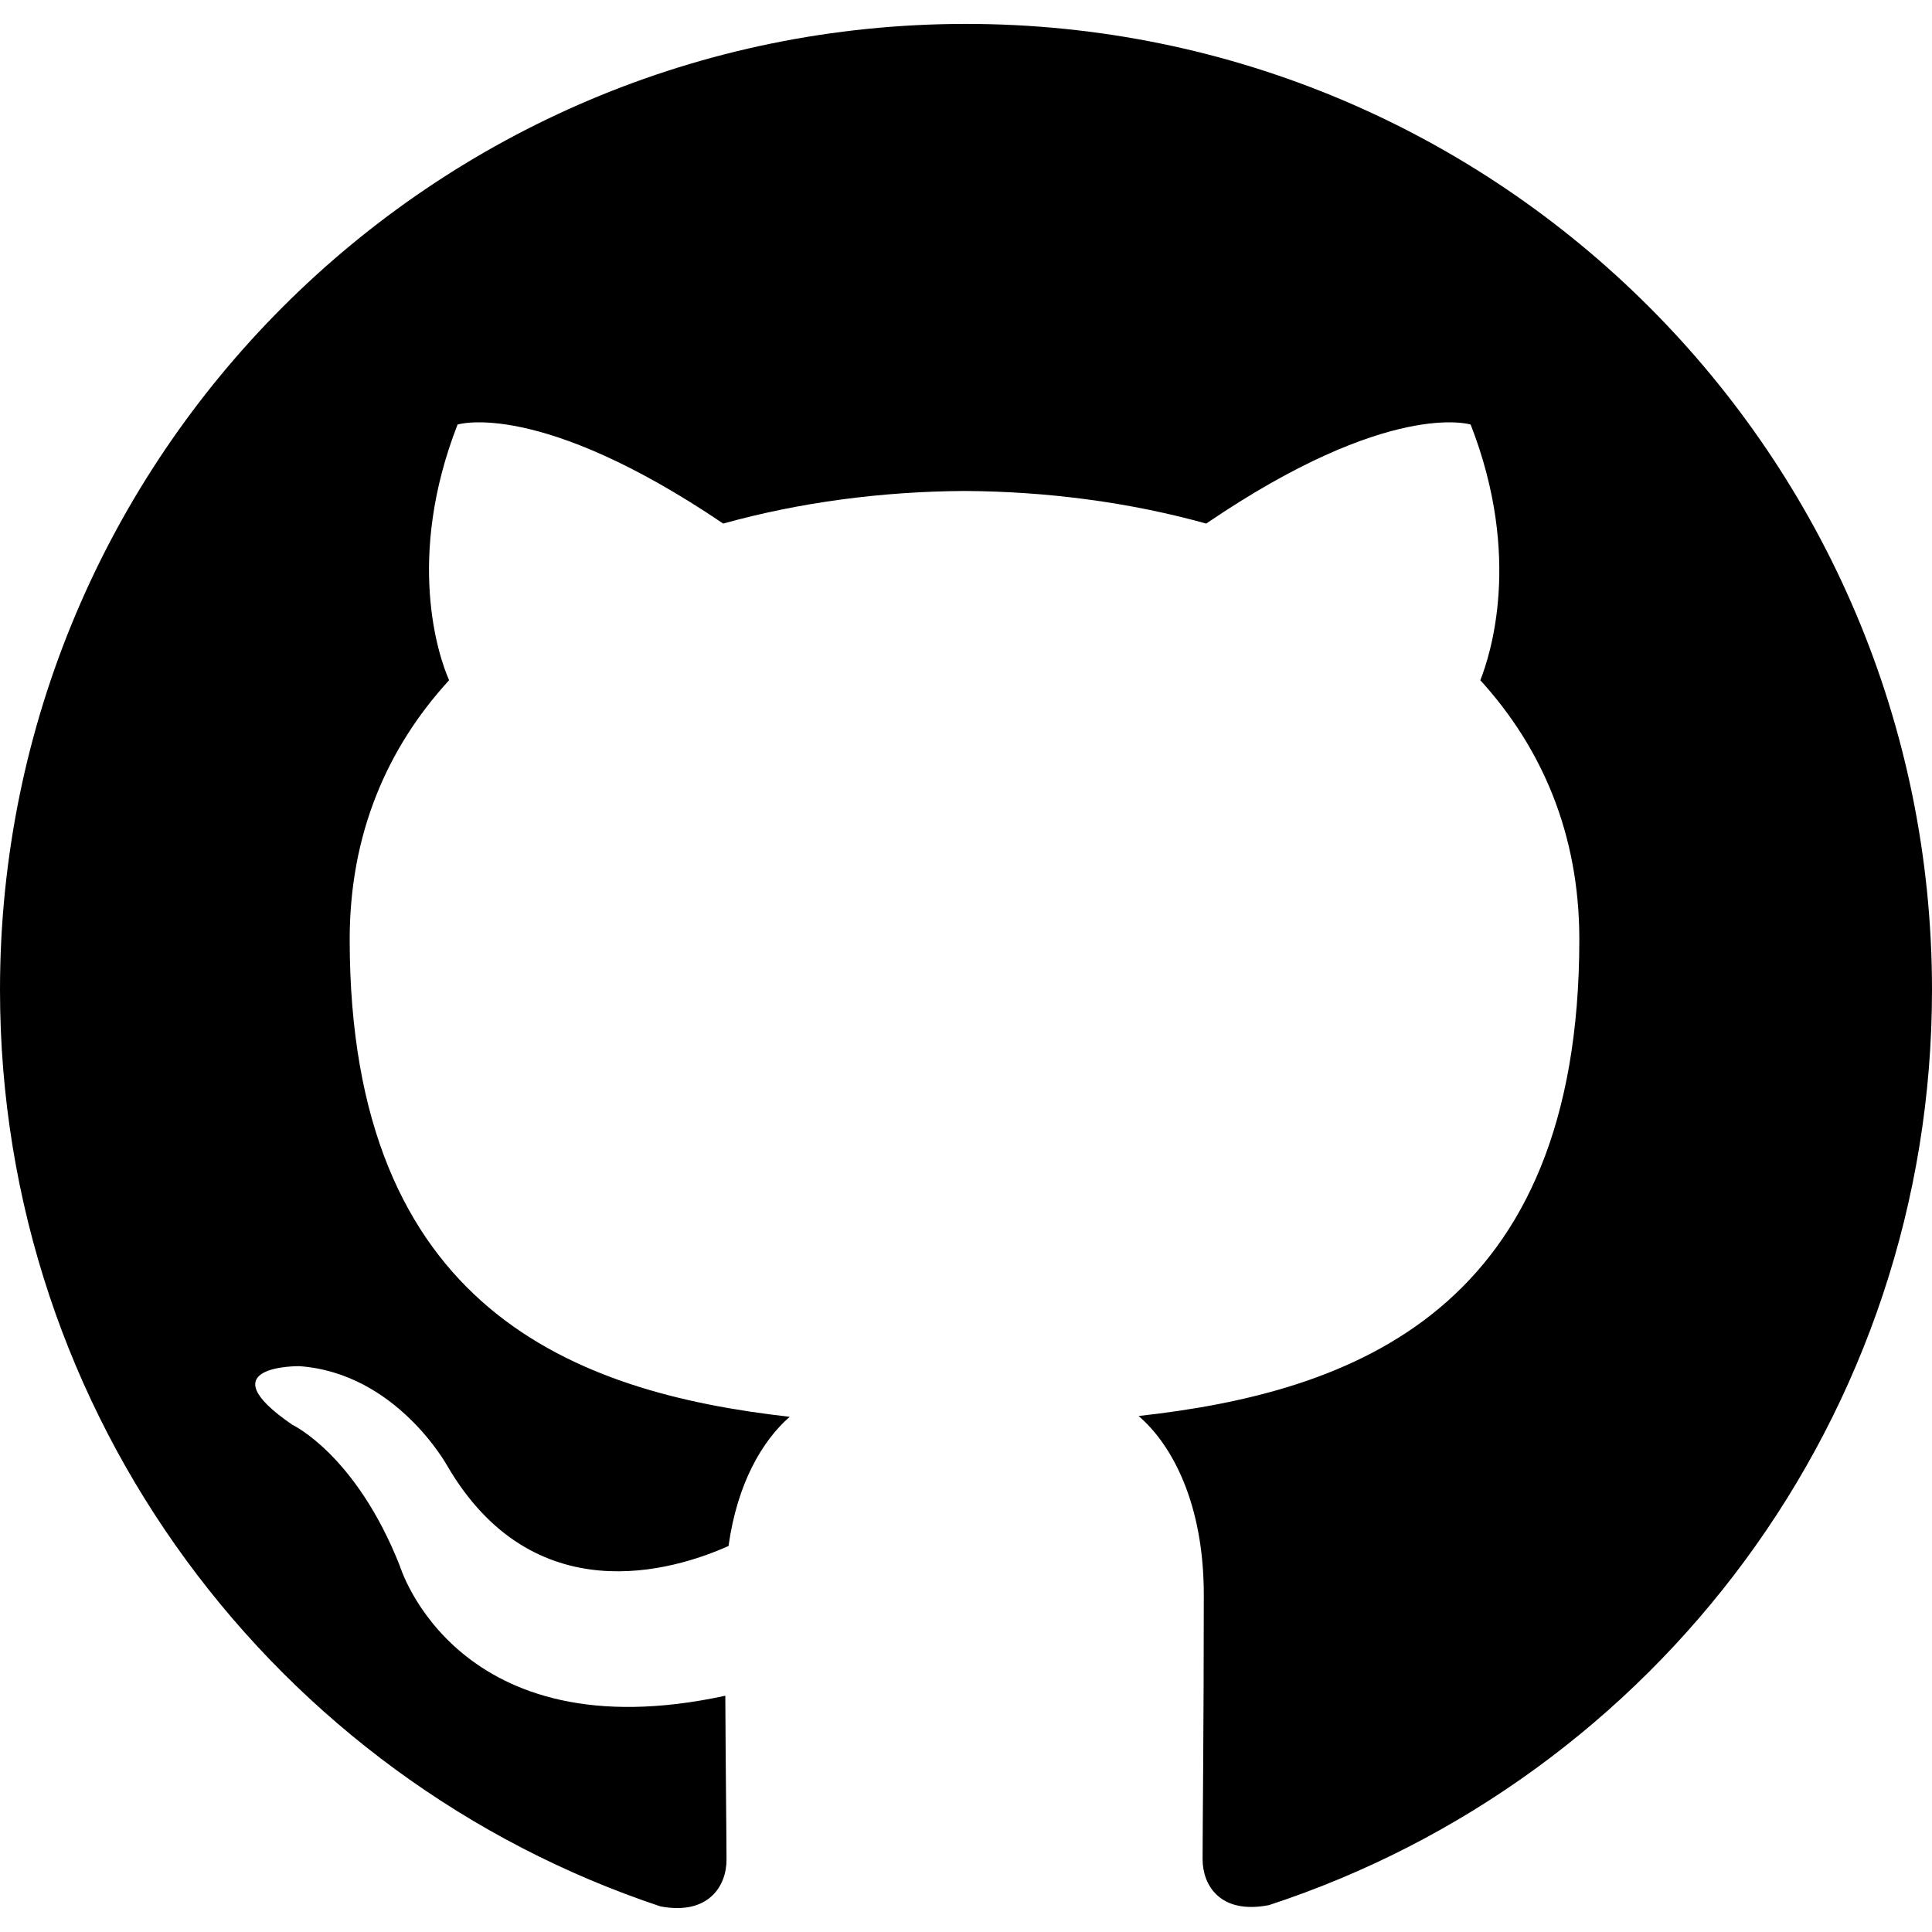
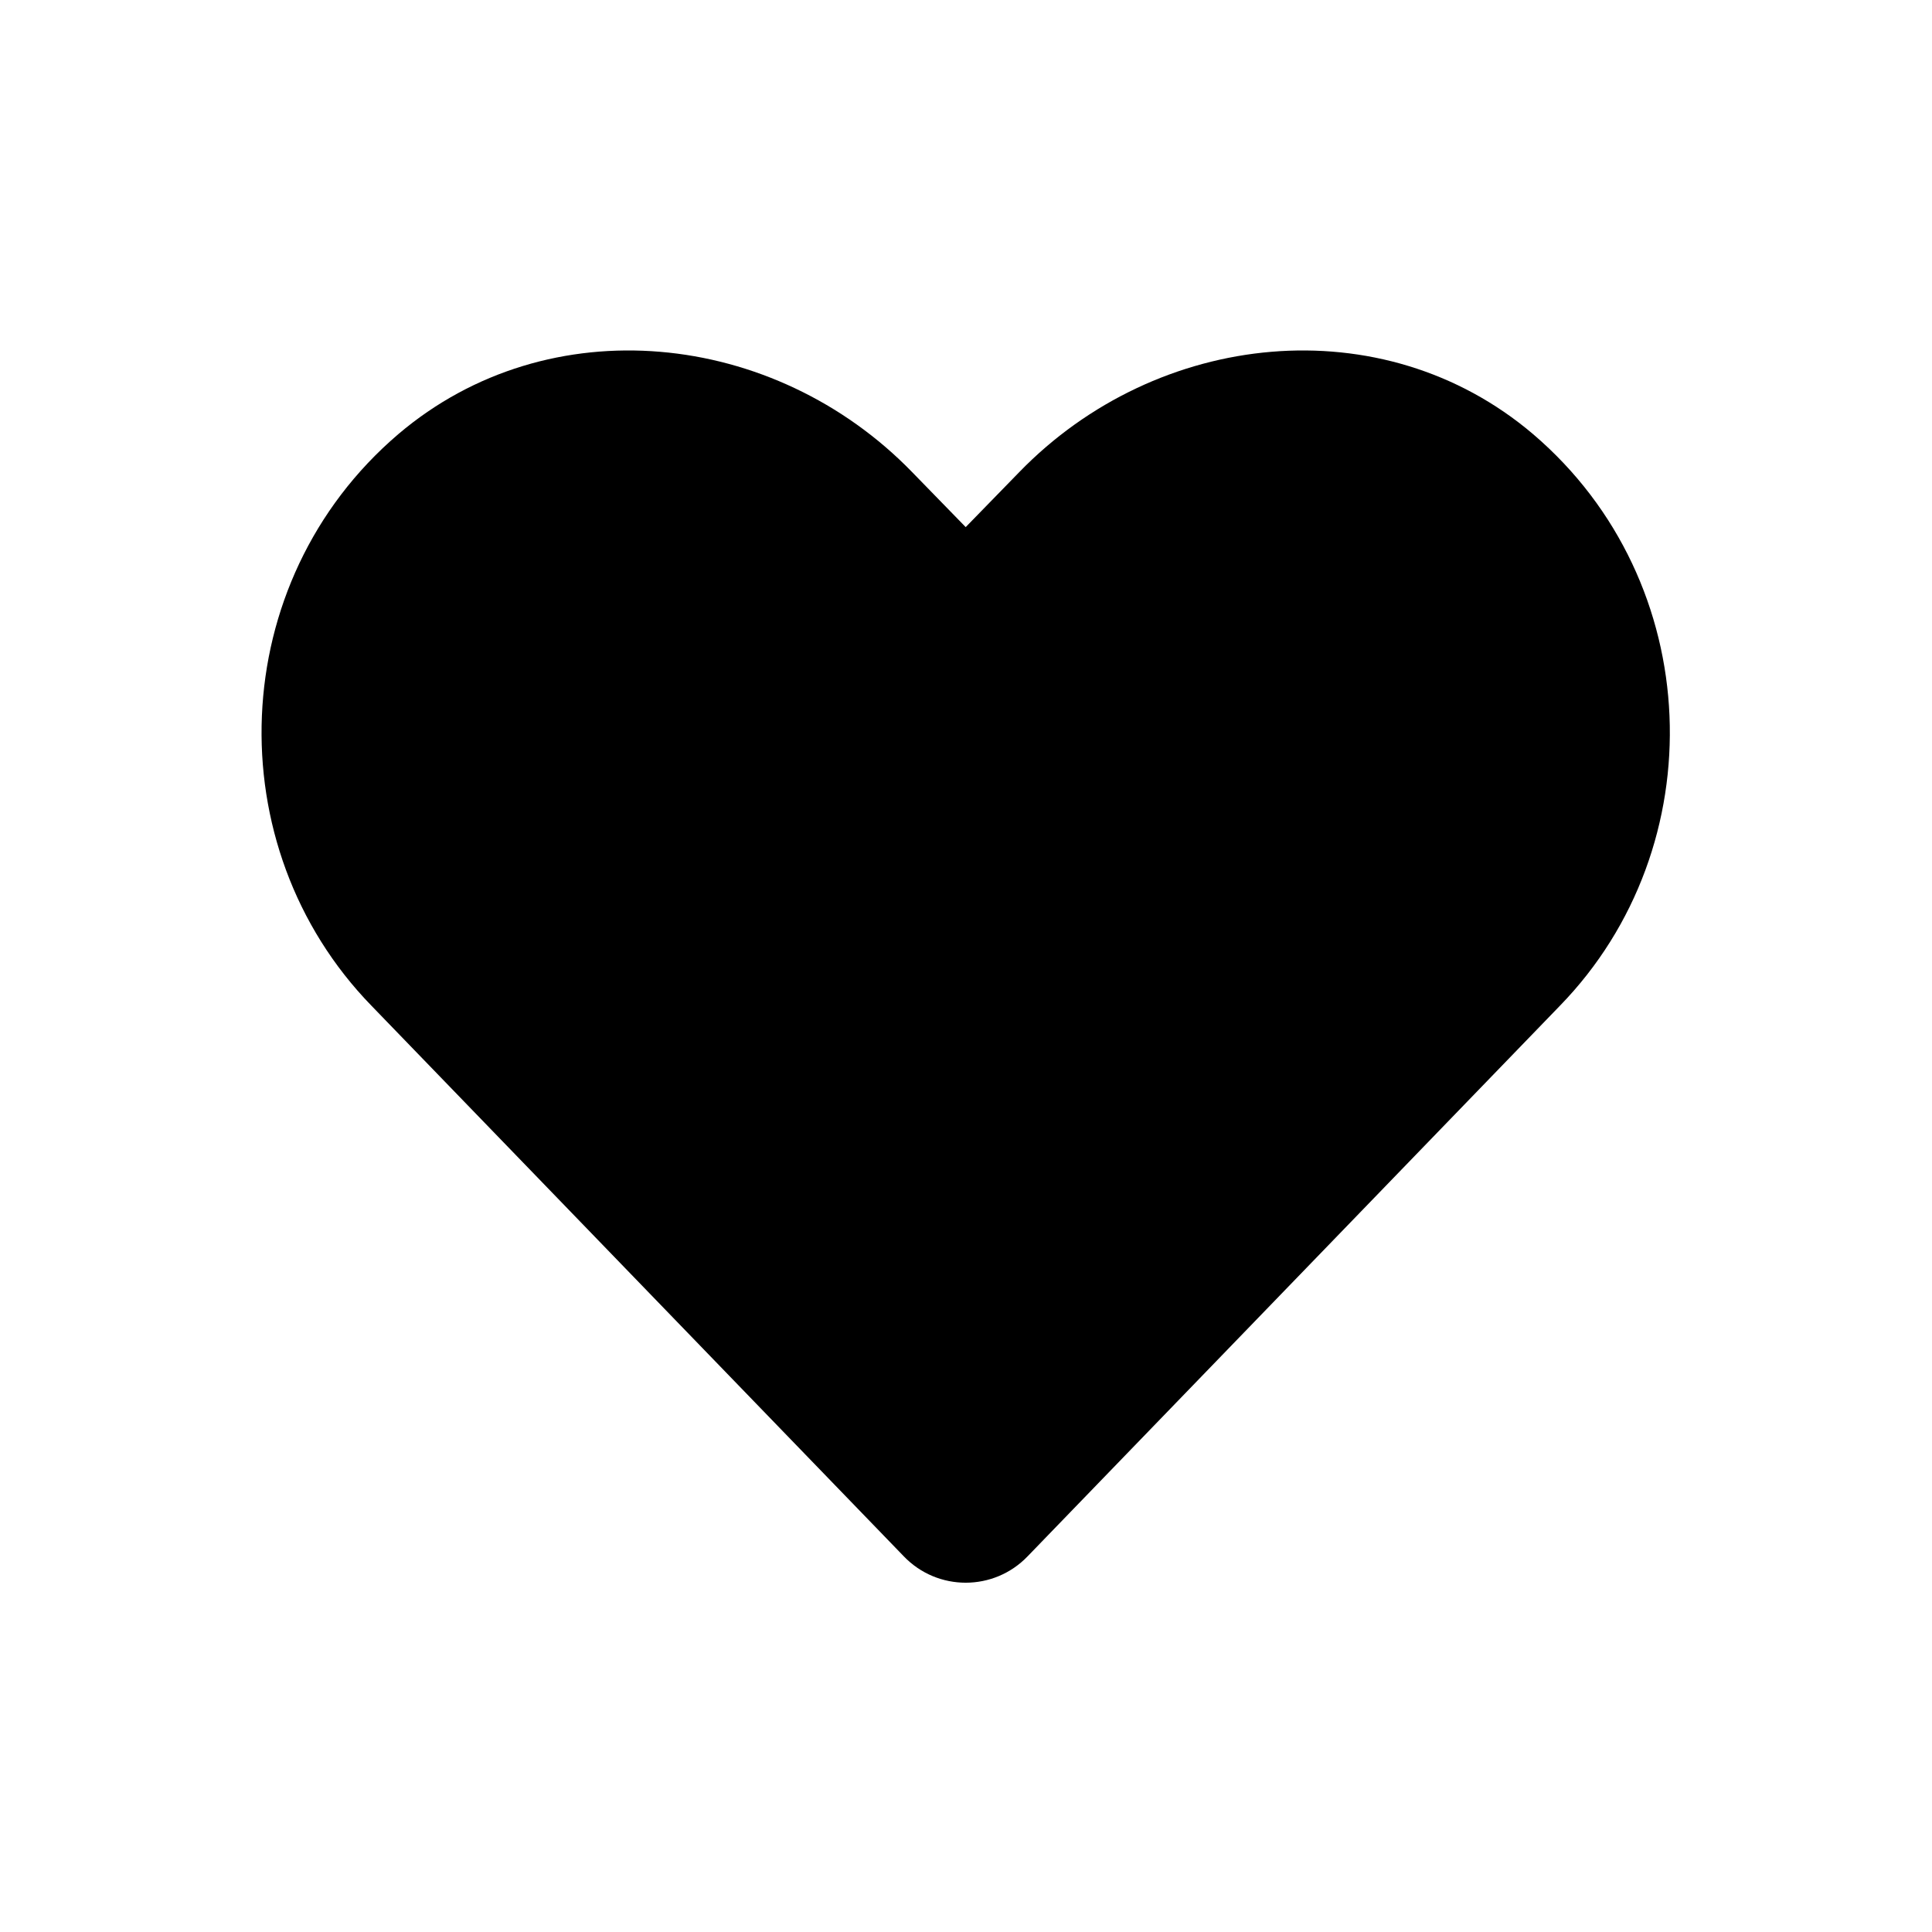
- <svg xmlns="http://www.w3.org/2000/svg" viewBox="0 0 24 24" width="24" height="24">
-   <path d="M12 .297c-6.63 0-12 5.373-12 12 0 5.303 3.438 9.8 8.205 11.385.6.113.82-.258.82-.577 0-.285-.01-1.04-.015-2.04-3.338.724-4.042-1.61-4.042-1.61C4.422 18.07 3.633 17.7 3.633 17.7c-1.087-.744.084-.729.084-.729 1.205.084 1.838 1.236 1.838 1.236 1.07 1.835 2.809 1.305 3.495.998.108-.776.417-1.305.76-1.605-2.665-.3-5.466-1.332-5.466-5.93 0-1.31.465-2.38 1.235-3.22-.135-.303-.54-1.523.105-3.176 0 0 1.005-.322 3.3 1.23.96-.267 1.98-.399 3-.405 1.02.006 2.04.138 3 .405 2.28-1.552 3.285-1.23 3.285-1.23.645 1.653.24 2.873.12 3.176.765.84 1.23 1.91 1.23 3.22 0 4.61-2.805 5.625-5.475 5.92.42.36.81 1.096.81 2.22 0 1.606-.015 2.896-.015 3.286 0 .315.21.69.825.57C20.565 22.092 24 17.592 24 12.297c0-6.627-5.373-12-12-12" />
+ <svg xmlns="http://www.w3.org/2000/svg" xmlns:xlink="http://www.w3.org/1999/xlink" version="1.1" width="85.04pt" height="85.04pt" viewBox="0 0 56.693 56.693">
+   <defs>
+     <path id="g0-2" d="M18.656-15.557C16.445-17.437 13.14-17.086 11.115-14.999L10.33-14.193L9.545-14.999C7.52-17.086 4.215-17.437 2.004-15.557C-.537-13.388-.661-9.504 1.611-7.169L9.421 .909C9.917 1.426 10.743 1.426 11.239 .909L19.049-7.169C21.321-9.504 21.197-13.388 18.656-15.557Z" />
+   </defs>
+   <g id="page25">
+     <g transform="matrix(1.999758 0 0 1.999758 -7.684 69.543)">
+       <use x="7.683" y="-12.848" xlink:href="#g0-2" />
+     </g>
+   </g>
</svg>
